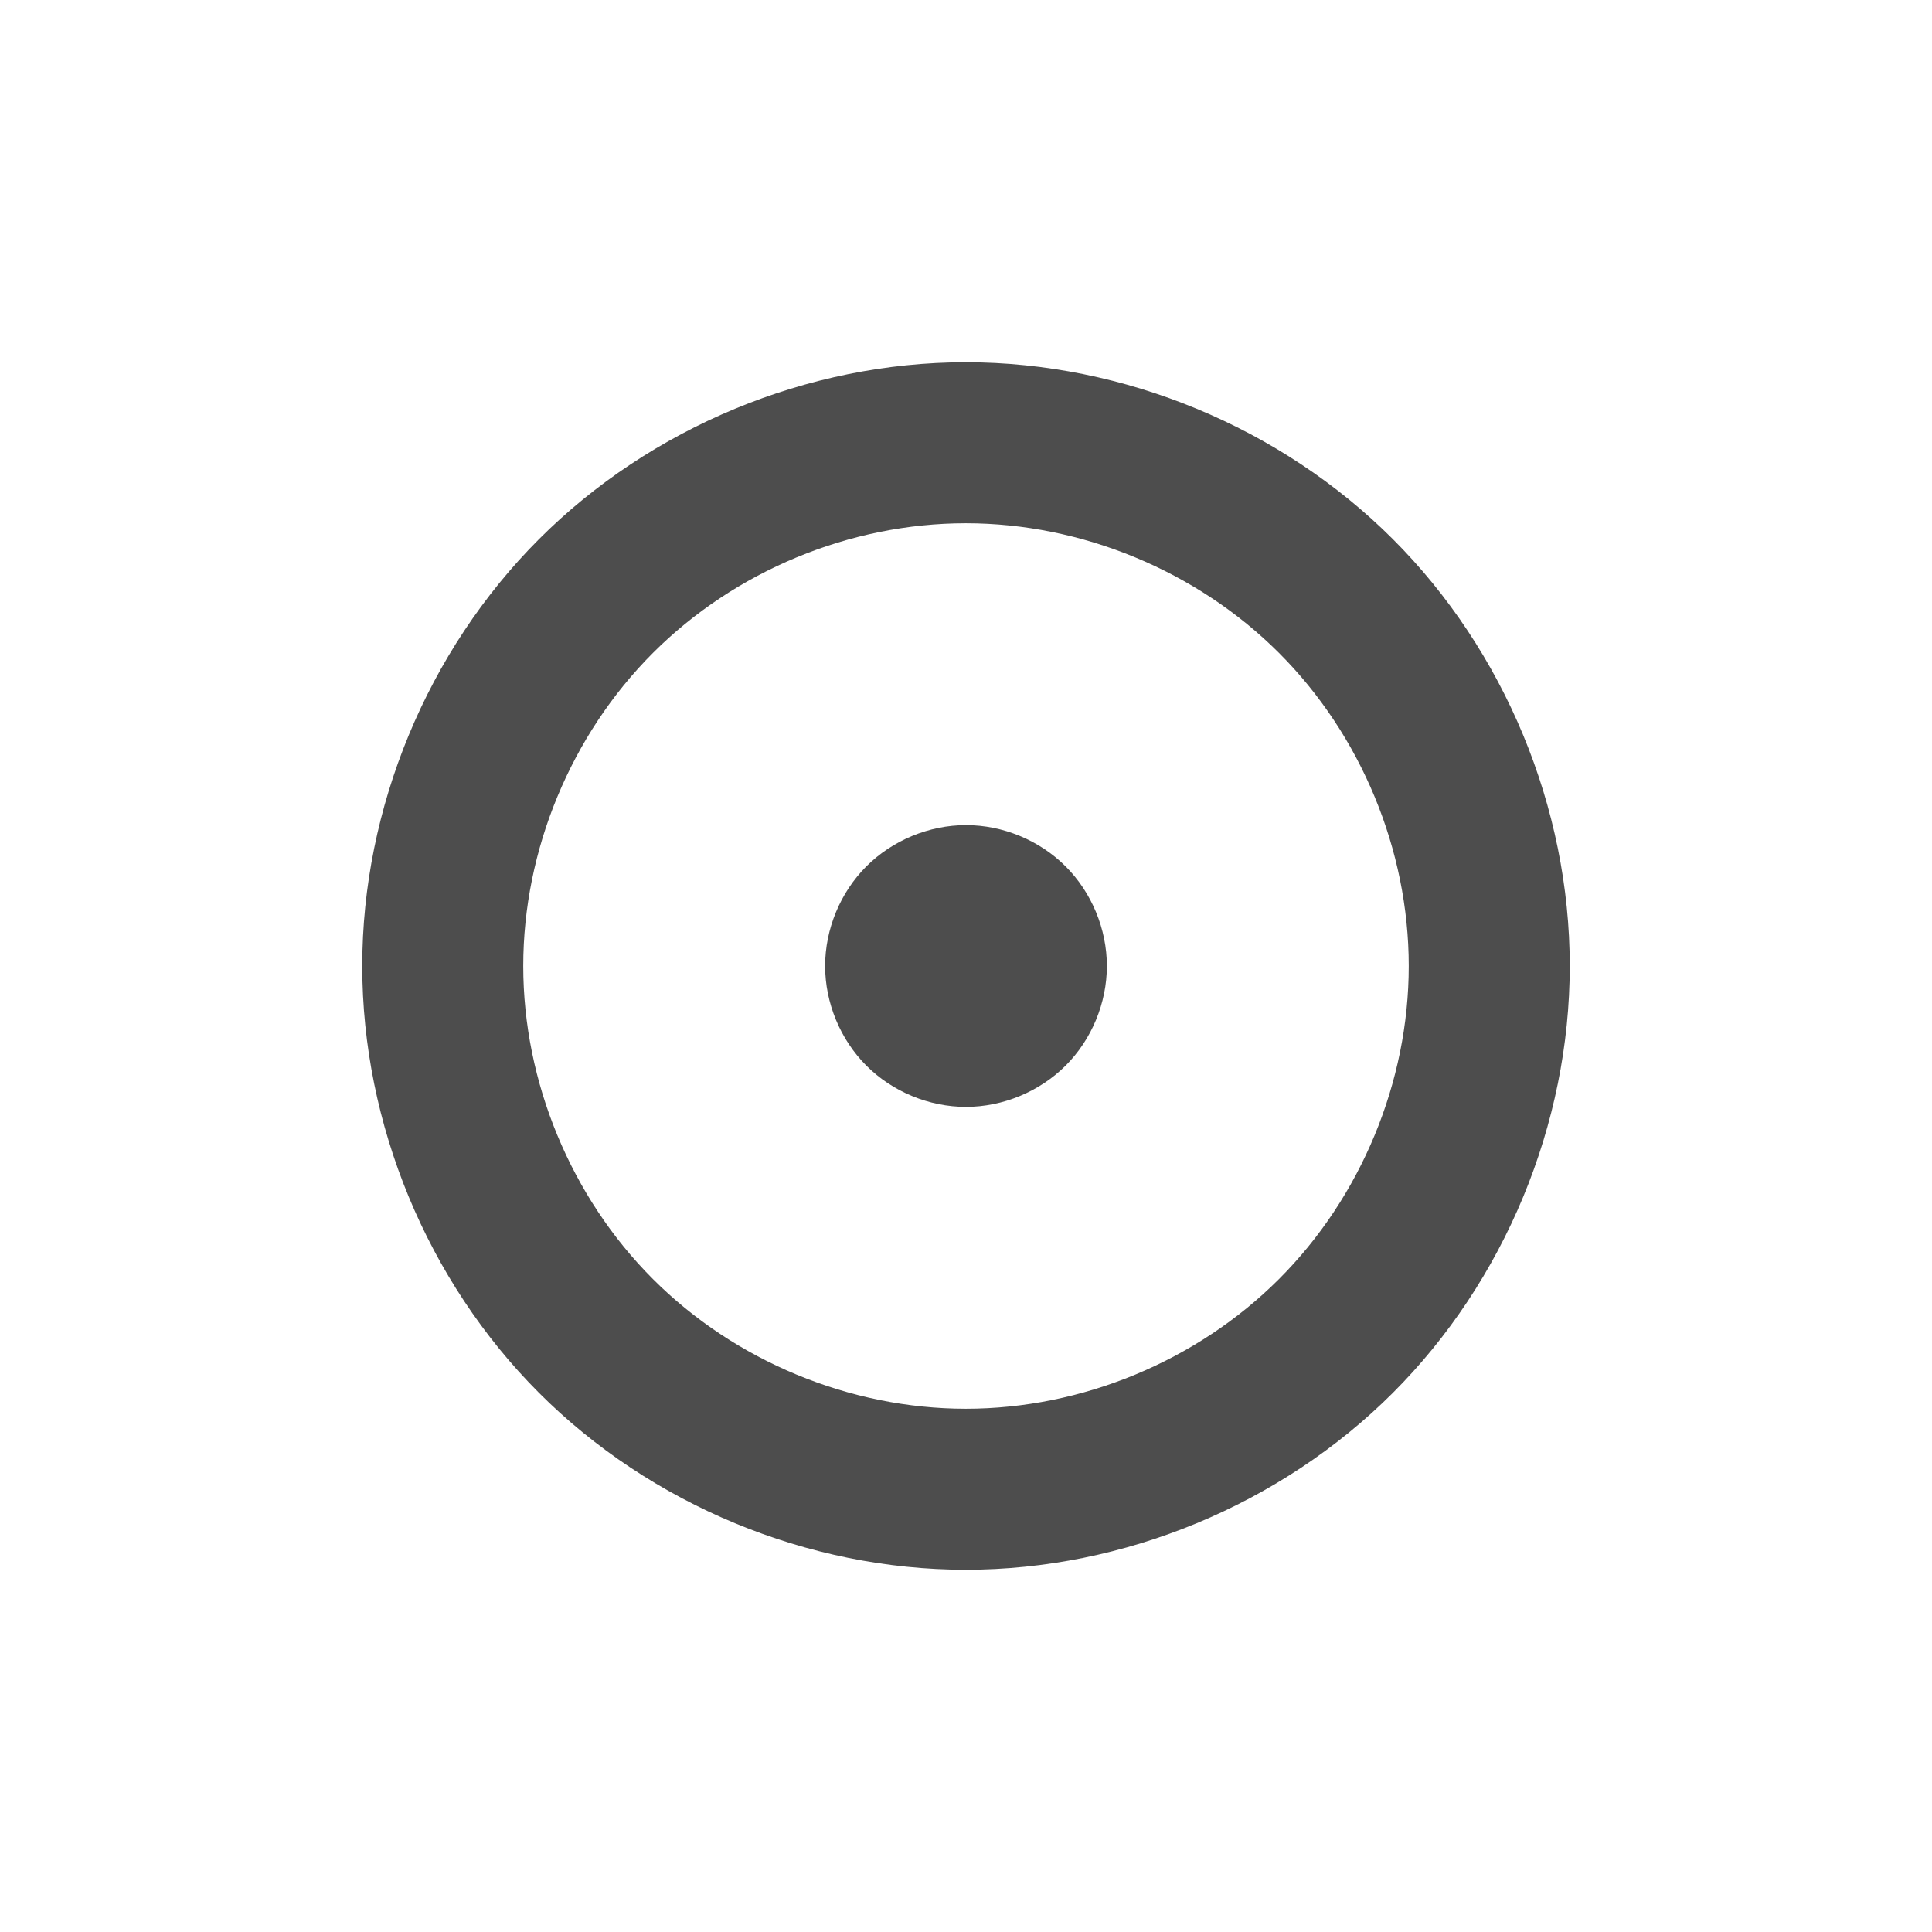
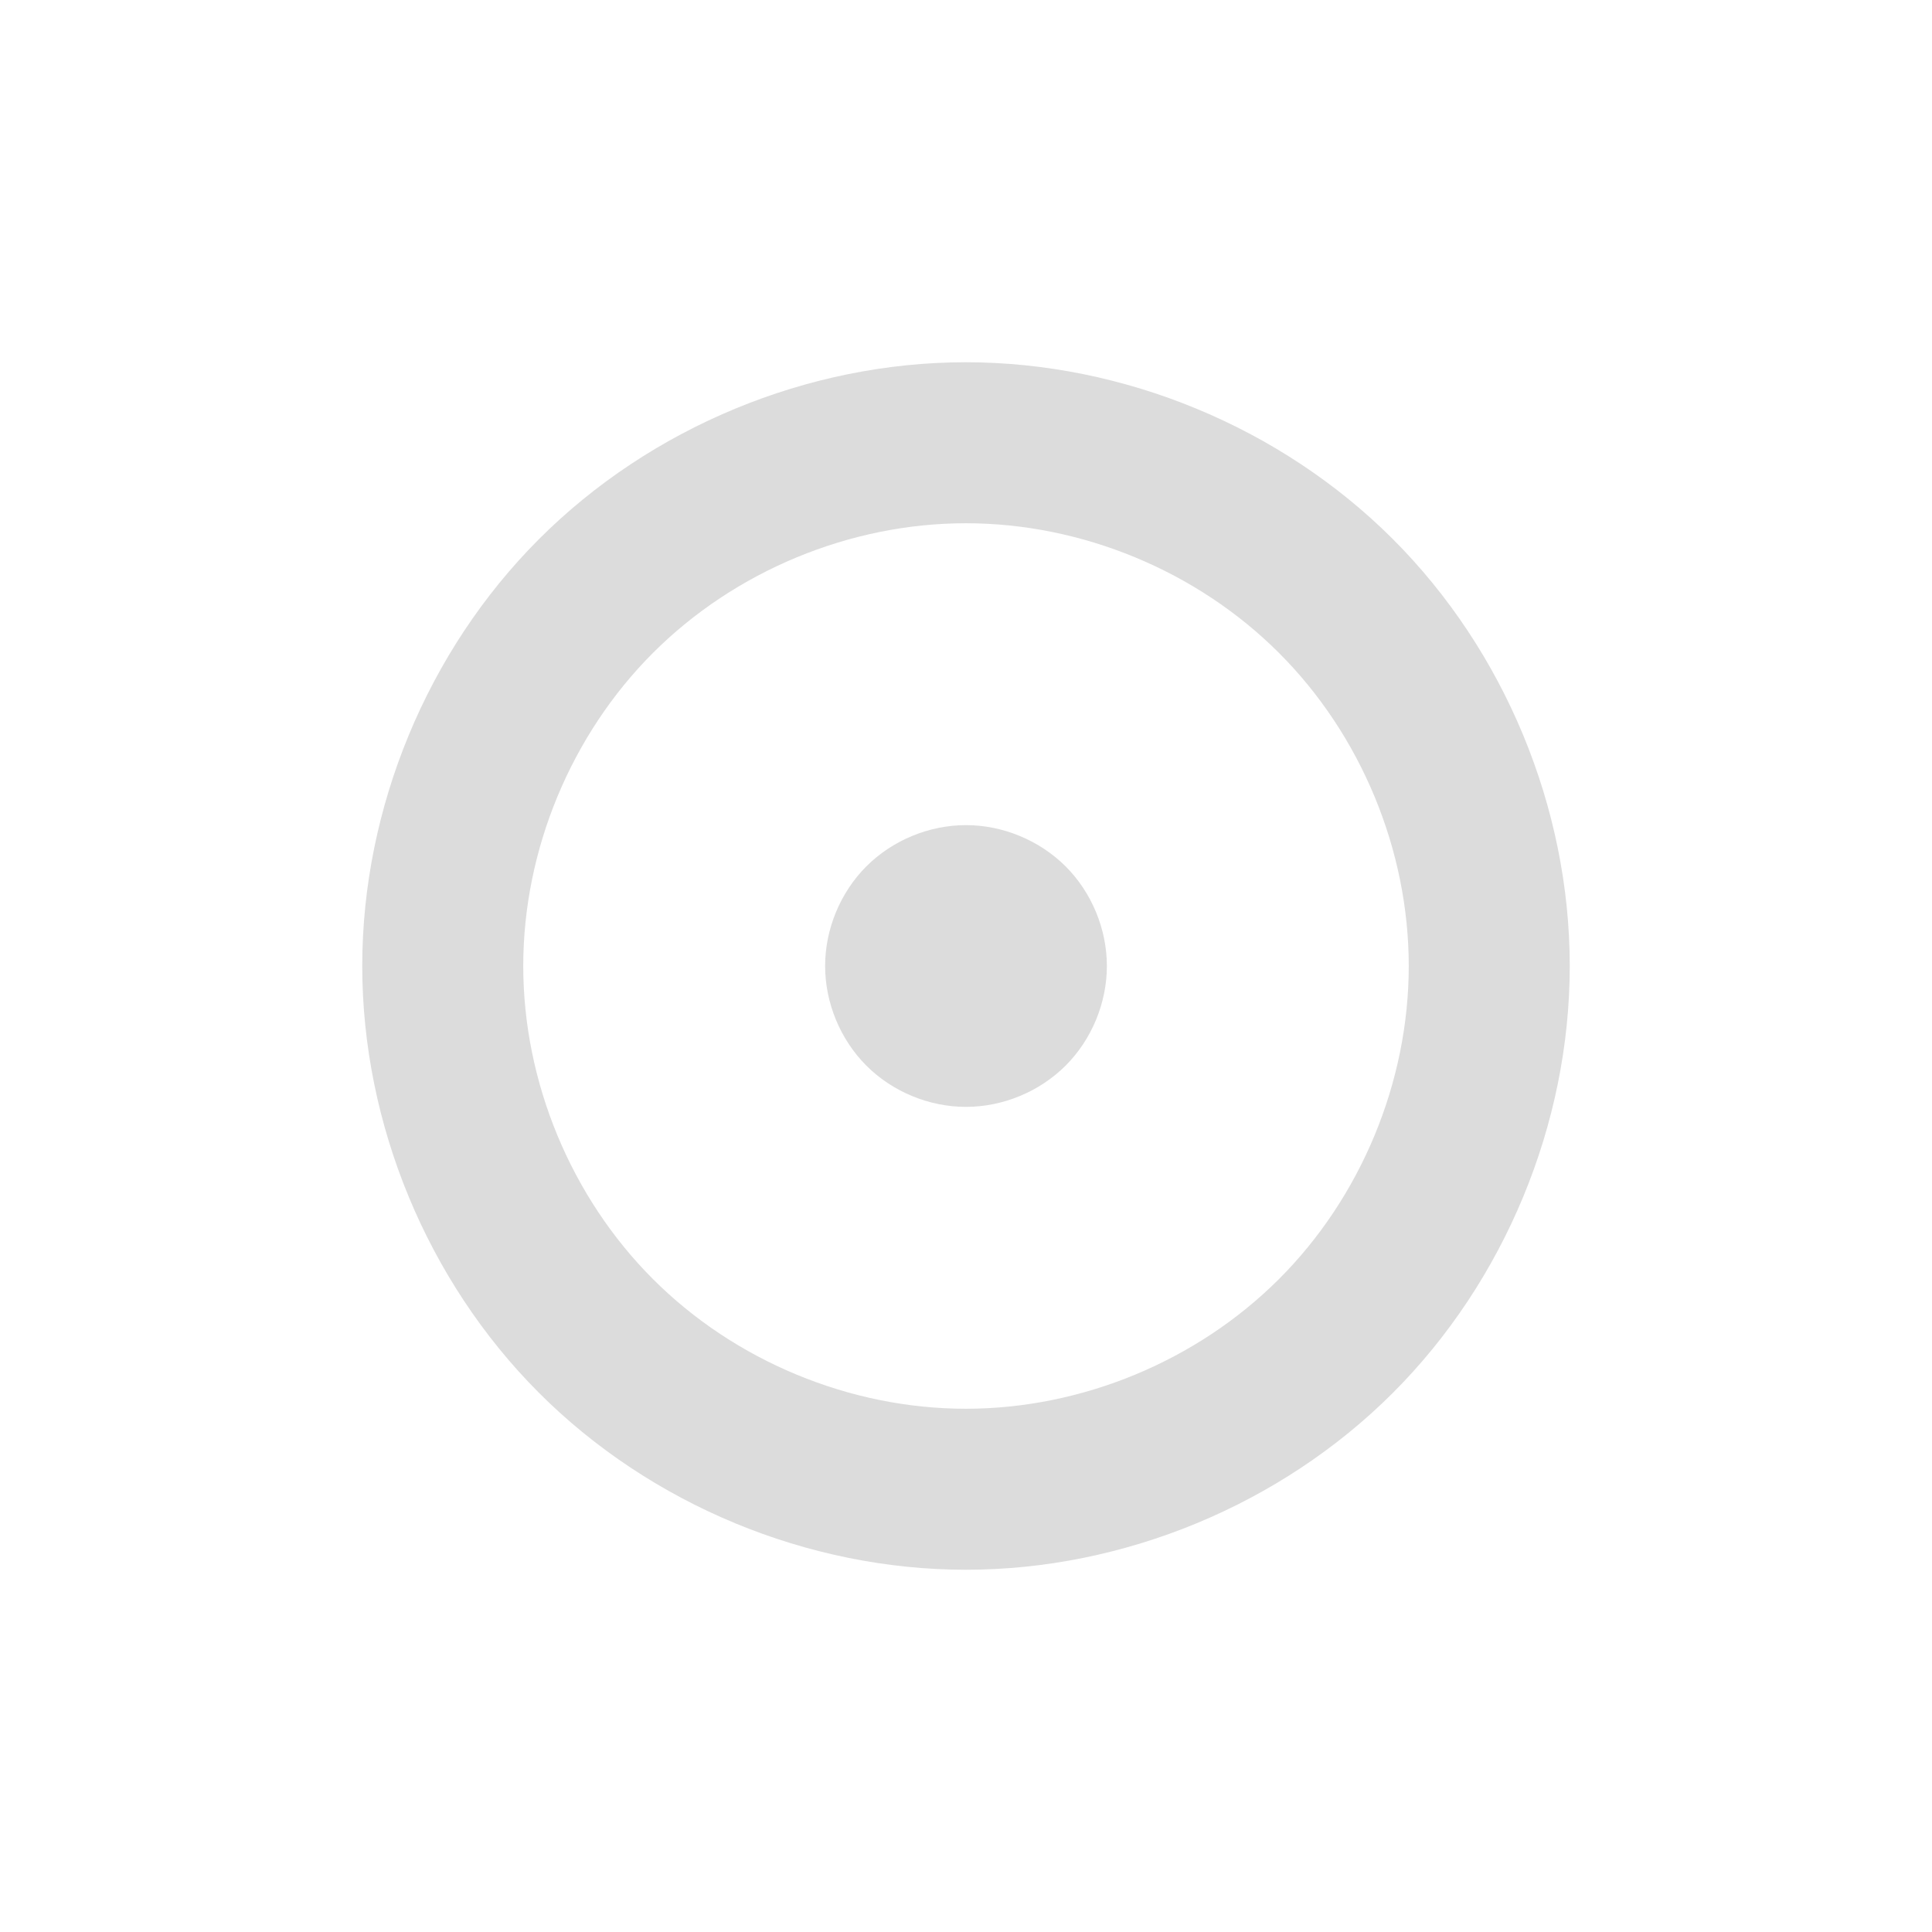
- <svg xmlns="http://www.w3.org/2000/svg" width="48" height="48" id="svg4062" version="1.1">
-   <defs id="defs4064" />
+ <svg xmlns="http://www.w3.org/2000/svg" version="1.1" id="svg4062" x="0px" y="0px" width="48px" height="48px" viewBox="0 0 48 48" enable-background="new 0 0 48 48" xml:space="preserve">
  <g id="layer1" transform="translate(0,-1004.362)">
-     <rect style="fill:none;fill-opacity:1;fill-rule:evenodd;stroke:none" id="rect3286" width="30" height="30" x="9" y="1013.362" />
-     <path style="fill:#4d4d4d;fill-opacity:1;fill-rule:evenodd;stroke:none" d="M 23.994 9 C 20.067 9 16.166 10.618 13.391 13.395 C 10.616 16.171 9 20.073 9 24 C 9 27.927 10.616 31.829 13.391 34.605 C 16.166 37.382 20.067 39 23.994 39 C 27.921 39 31.825 37.384 34.604 34.607 C 37.382 31.831 39 27.927 39 24 C 39 20.073 37.382 16.169 34.604 13.393 C 31.825 10.616 27.921 9 23.994 9 z M 23.996 13 C 26.876 13 29.738 14.184 31.775 16.221 C 33.813 18.257 35 21.12 35 24 C 35 26.88 33.813 29.743 31.775 31.779 C 29.738 33.816 26.876 35 23.996 35 C 21.116 35 18.256 33.814 16.221 31.777 C 14.186 29.741 13 26.88 13 24 C 13 21.12 14.186 18.259 16.221 16.223 C 18.256 14.186 21.116 13 23.996 13 z " transform="translate(0,1004.362)" id="path3298" />
-     <path style="fill:#4d4d4d;fill-opacity:1;fill-rule:evenodd;stroke:none" d="m 23.999,1024.862 c -0.916,2e-4 -1.827,0.378 -2.475,1.025 -0.647,0.648 -1.024,1.559 -1.024,2.475 0,0.916 0.377,1.827 1.024,2.475 0.647,0.648 1.558,1.025 2.475,1.025 0.916,2e-4 1.827,-0.378 2.476,-1.025 0.648,-0.648 1.025,-1.558 1.025,-2.475 0,-0.916 -0.377,-1.827 -1.025,-2.475 -0.648,-0.648 -1.559,-1.026 -2.476,-1.025 z" id="path3334" />
+     <rect id="rect3286" x="9" y="1013.362" fill="none" width="30" height="30" />
+     <path id="path3298" fill="#DCDCDC" d="M23.994,1013.362c-3.927,0-7.829,1.618-10.604,4.395S9,1024.436,9,1028.362   s1.616,7.829,4.391,10.605s6.676,4.394,10.604,4.395s7.831-1.616,10.609-4.393s4.396-6.68,4.396-10.607s-1.618-7.831-4.396-10.607   S27.921,1013.362,23.994,1013.362z M23.996,1017.362c2.88,0,5.742,1.184,7.779,3.221c2.038,2.036,3.225,4.899,3.225,7.779   s-1.187,5.743-3.225,7.779c-2.038,2.036-4.899,3.221-7.779,3.221c-2.88,0-5.74-1.186-7.775-3.223   c-2.035-2.036-3.221-4.898-3.221-7.777s1.186-5.741,3.221-7.777C18.256,1018.549,21.116,1017.362,23.996,1017.362z" />
+     <path id="path3334" fill="#DCDCDC" d="M23.999,1024.862c-0.916,0-1.827,0.377-2.475,1.025   c-0.647,0.648-1.024,1.559-1.024,2.475s0.377,1.827,1.024,2.475c0.647,0.648,1.558,1.025,2.475,1.025   c0.916,0,1.827-0.377,2.476-1.025c0.648-0.648,1.025-1.558,1.025-2.475s-0.377-1.827-1.025-2.475   C25.826,1025.24,24.915,1024.862,23.999,1024.862z" />
  </g>
</svg>
